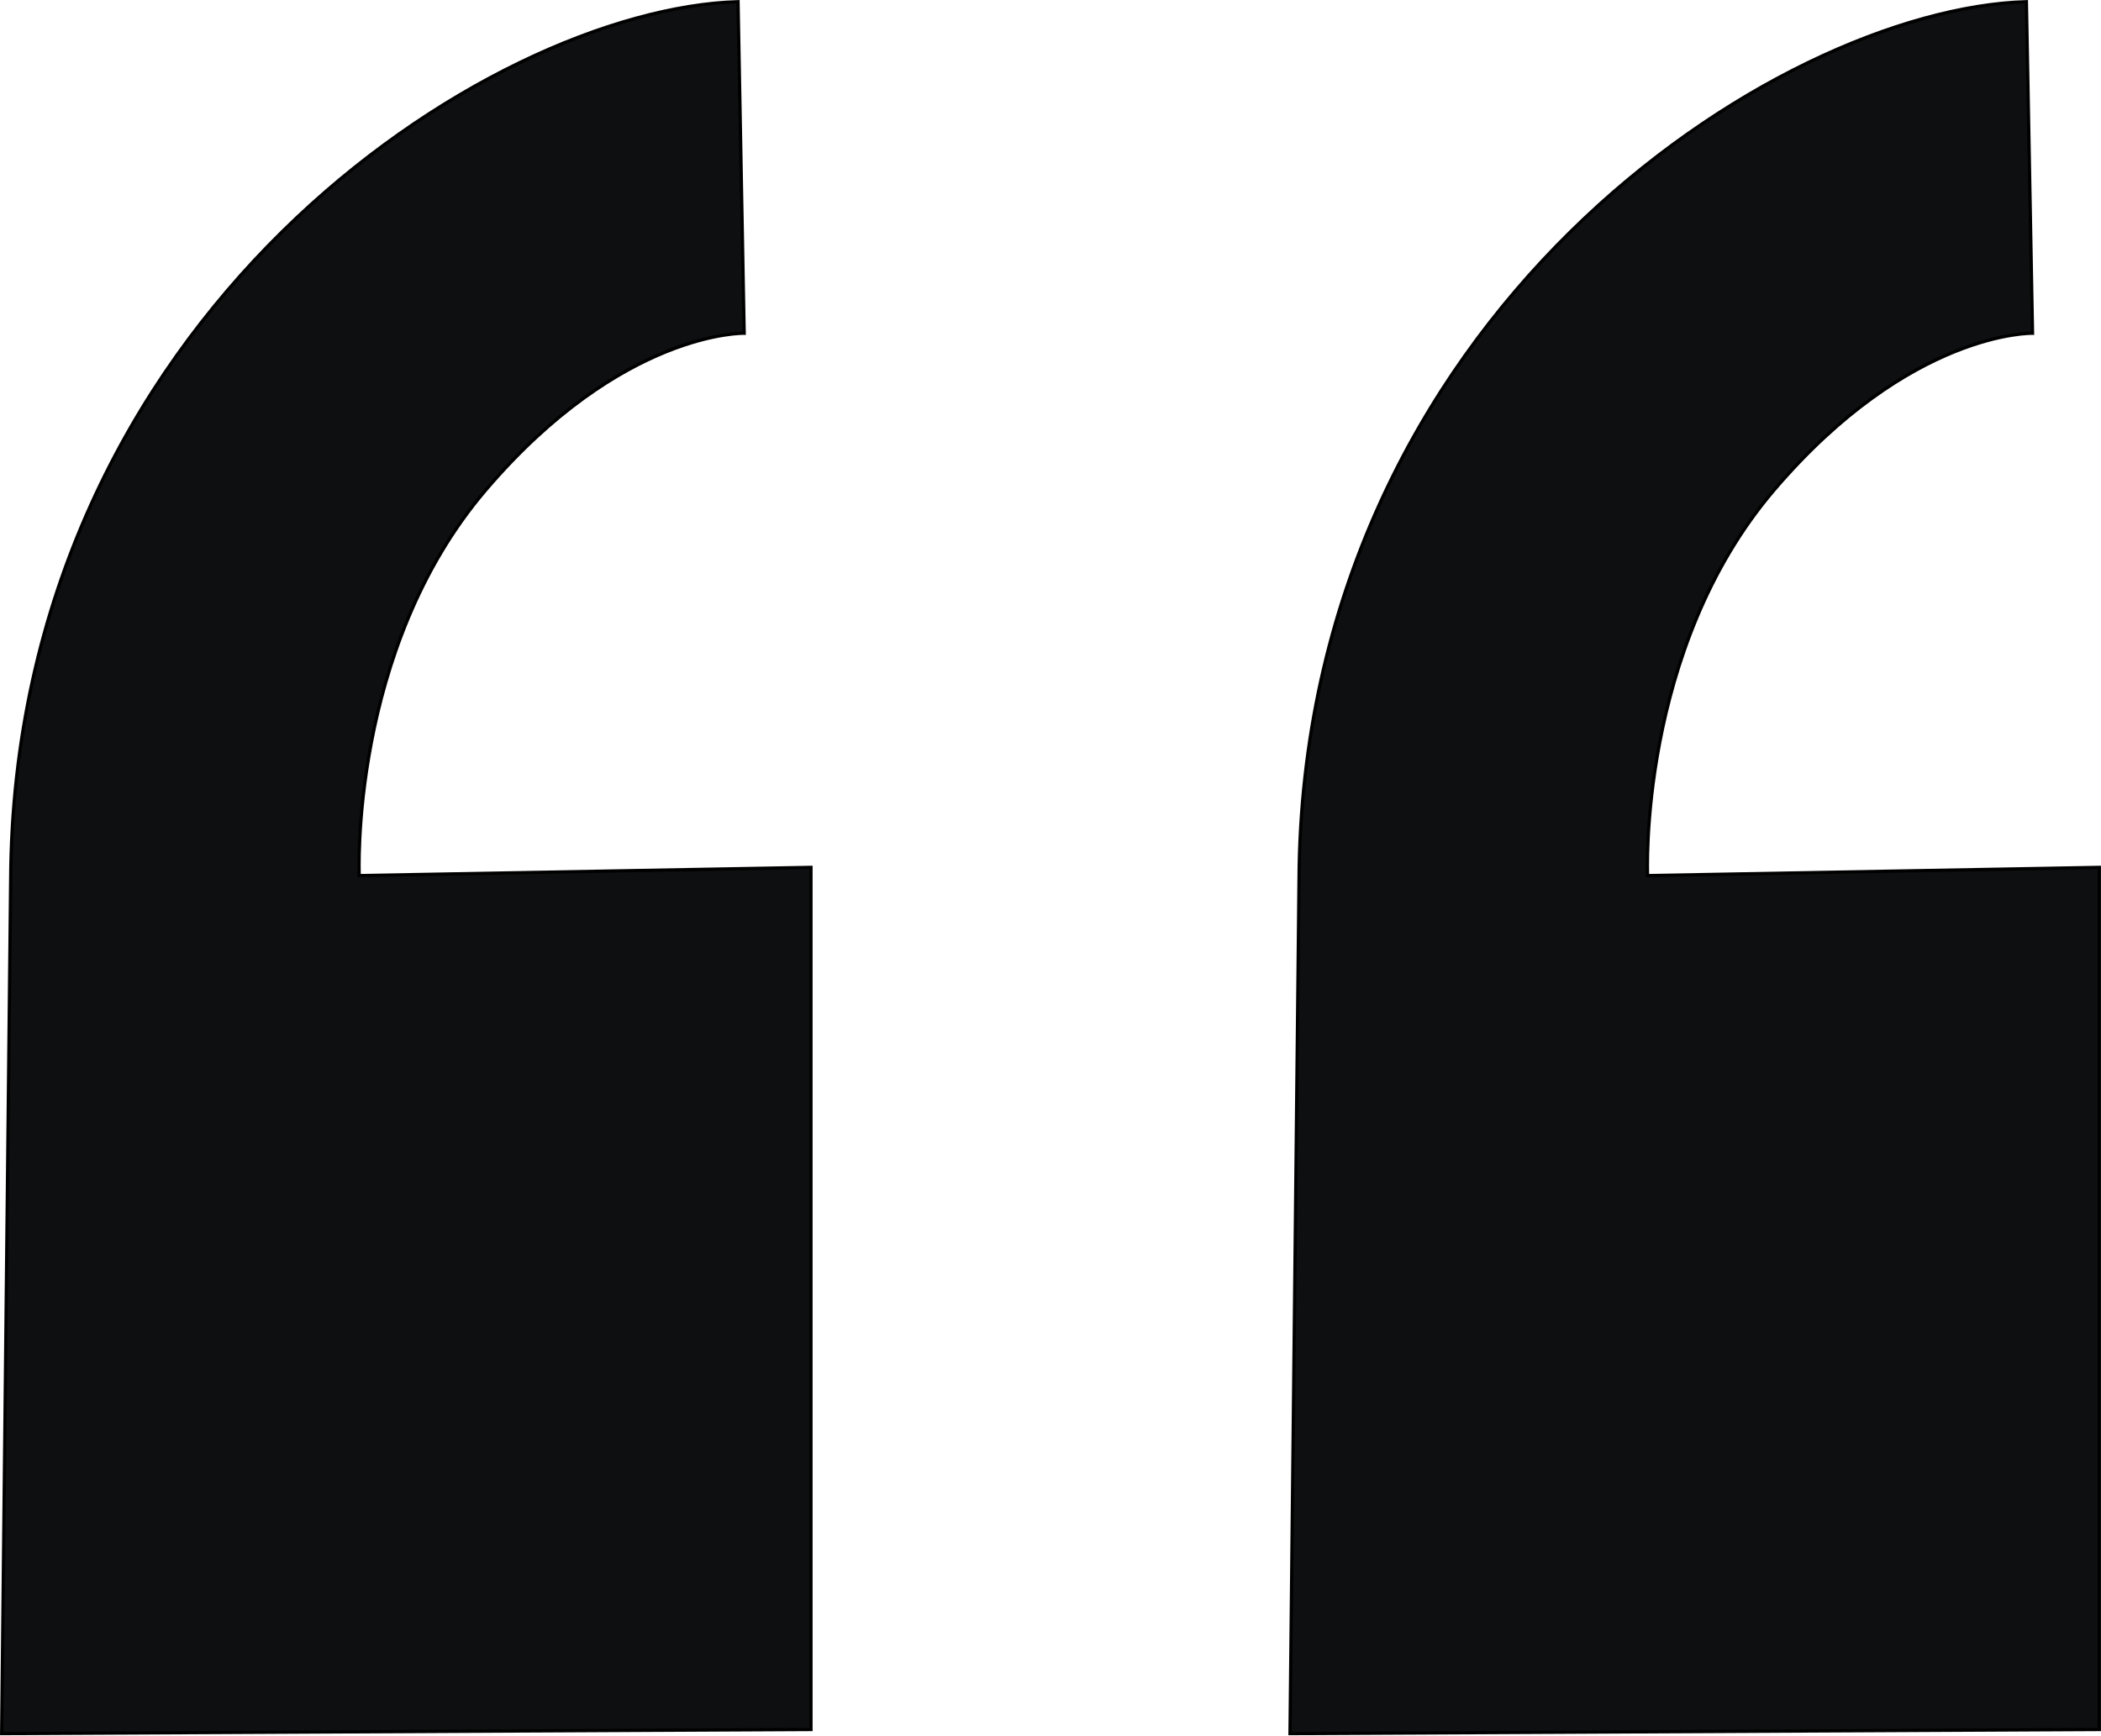
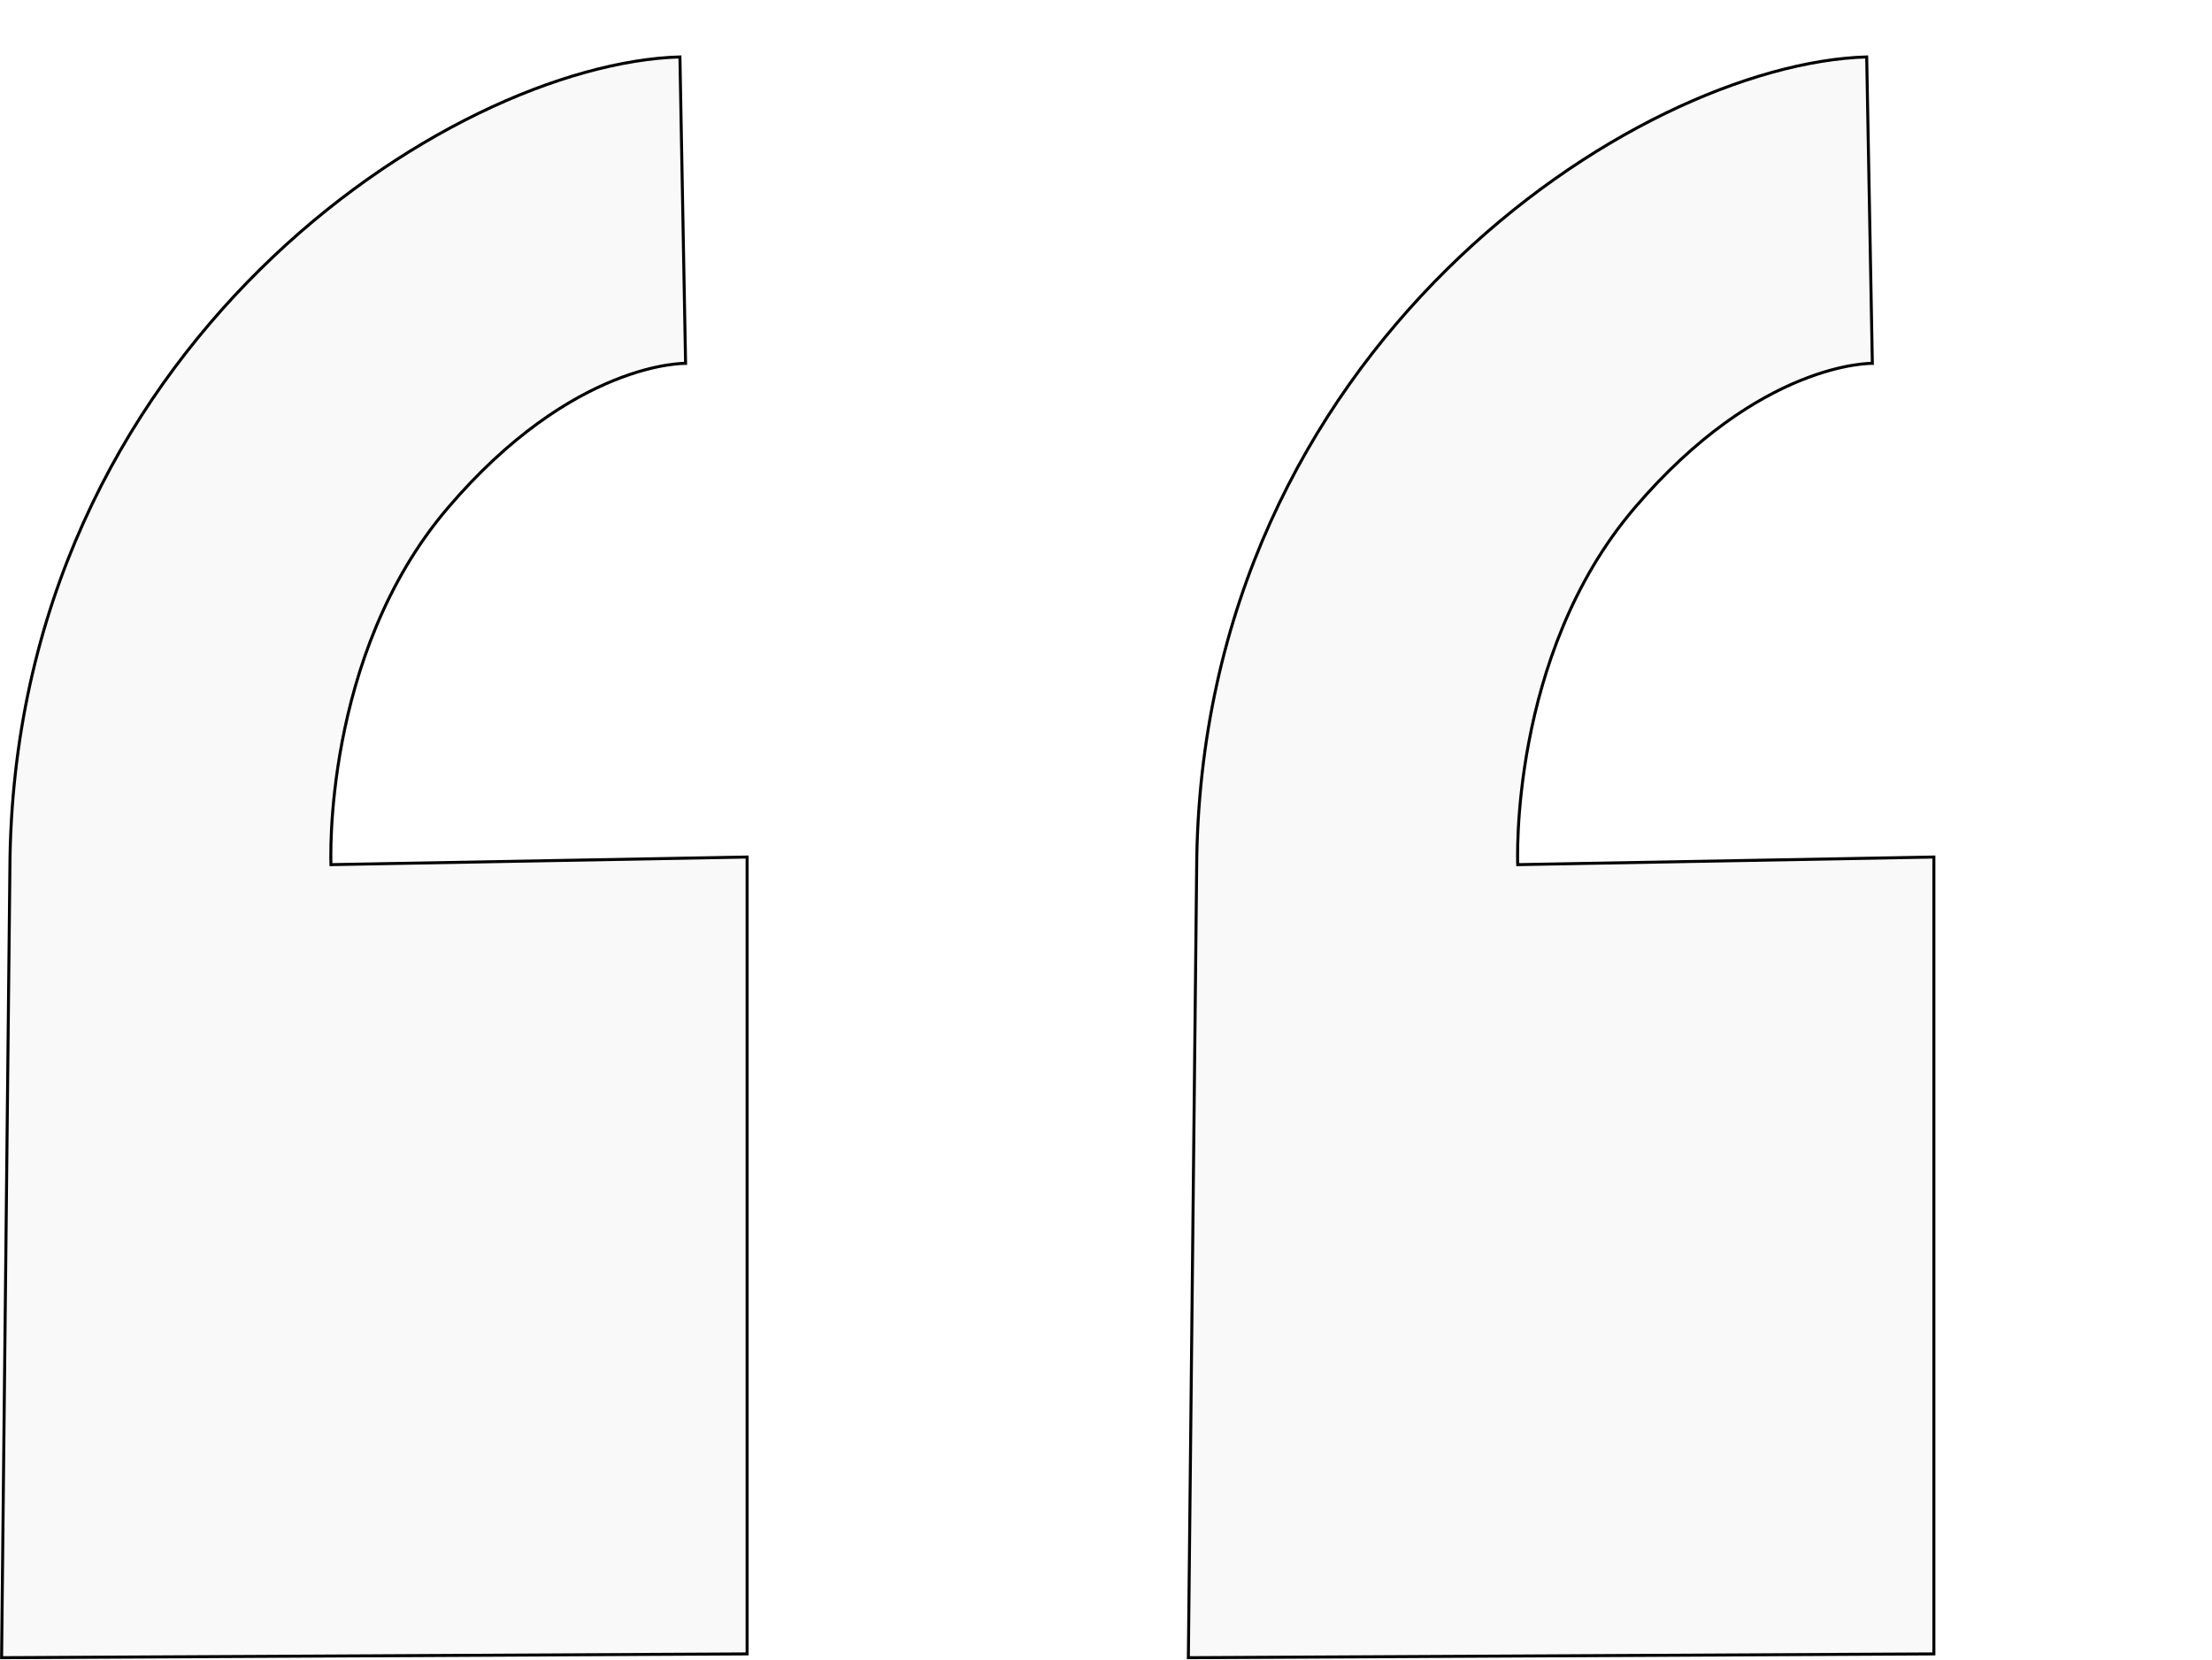
- <svg xmlns="http://www.w3.org/2000/svg" version="1.1" id="svg2" viewBox="0 0 64.611 53.373" height="15.063mm" width="18.235mm">
-   <defs id="defs4" />
-   <g transform="translate(-79.09059,-64.80408)" id="layer1">
-     <g transform="translate(-40.91118,-6.944799)" id="g4223">
-       <path style="fill:#0d0f10;fill-opacity:1;fill-rule:evenodd;stroke:#000000;stroke-width:0.1;stroke-linecap:butt;stroke-linejoin:miter;stroke-miterlimit:4;stroke-dasharray:none;stroke-opacity:1" d="m 120.052,125.071 24.889,-0.126 0,-26.518 -13.893,0.253 c 0,0 -0.303,-6.949 3.893,-11.86 4.196,-4.911 7.946,-4.821 7.946,-4.821 l -0.189,-10.198 c -7.661,0.224 -22.274,9.644 -22.369,27.006 z" id="path4219" />
-       <path id="path4221" d="m 159.673,125.071 24.889,-0.126 0,-26.518 -13.893,0.253 c 0,0 -0.303,-6.949 3.893,-11.86 4.196,-4.911 7.946,-4.821 7.946,-4.821 l -0.189,-10.198 c -7.661,0.224 -22.274,9.644 -22.369,27.006 z" style="fill:#0d0f10;fill-opacity:1;fill-rule:evenodd;stroke:#000000;stroke-width:0.1;stroke-linecap:butt;stroke-linejoin:miter;stroke-miterlimit:4;stroke-dasharray:none;stroke-opacity:1" />
+ <svg xmlns="http://www.w3.org/2000/svg" id="svg2" viewBox="0 0 80.004 60.004" height="60.004" width="80.005" version="1.1">
+   <defs id="defs9" />
+   <g id="layer1" transform="matrix(1.083384,0,0,1.086796,-85.68088,-68.42578)" style="fill:#f9f9f9;stroke:#000000;stroke-opacity:1">
+     <g id="g4223" transform="translate(-40.911,-6.9448)" style="fill:#f9f9f9;fill-rule:evenodd;stroke:#000000;stroke-width:0.1;stroke-opacity:1">
+       <path id="path4219" d="m 120.05,125.07 24.889,-0.126 0,-26.518 -13.893,0.253 c 0,0 -0.303,-6.949 3.893,-11.86 4.196,-4.911 7.946,-4.821 7.946,-4.821 l -0.189,-10.198 c -7.661,0.224 -22.274,9.644 -22.369,27.006 z" style="fill:#f9f9f9;stroke:#000000;stroke-opacity:1" />
+       <path id="path4221" d="m 159.67,125.07 24.889,-0.126 0,-26.518 -13.893,0.253 c 0,0 -0.303,-6.949 3.893,-11.86 4.196,-4.911 7.946,-4.821 7.946,-4.821 l -0.189,-10.198 c -7.661,0.224 -22.274,9.644 -22.369,27.006 z" style="fill:#f9f9f9;stroke:#000000;stroke-opacity:1" />
    </g>
  </g>
</svg>
